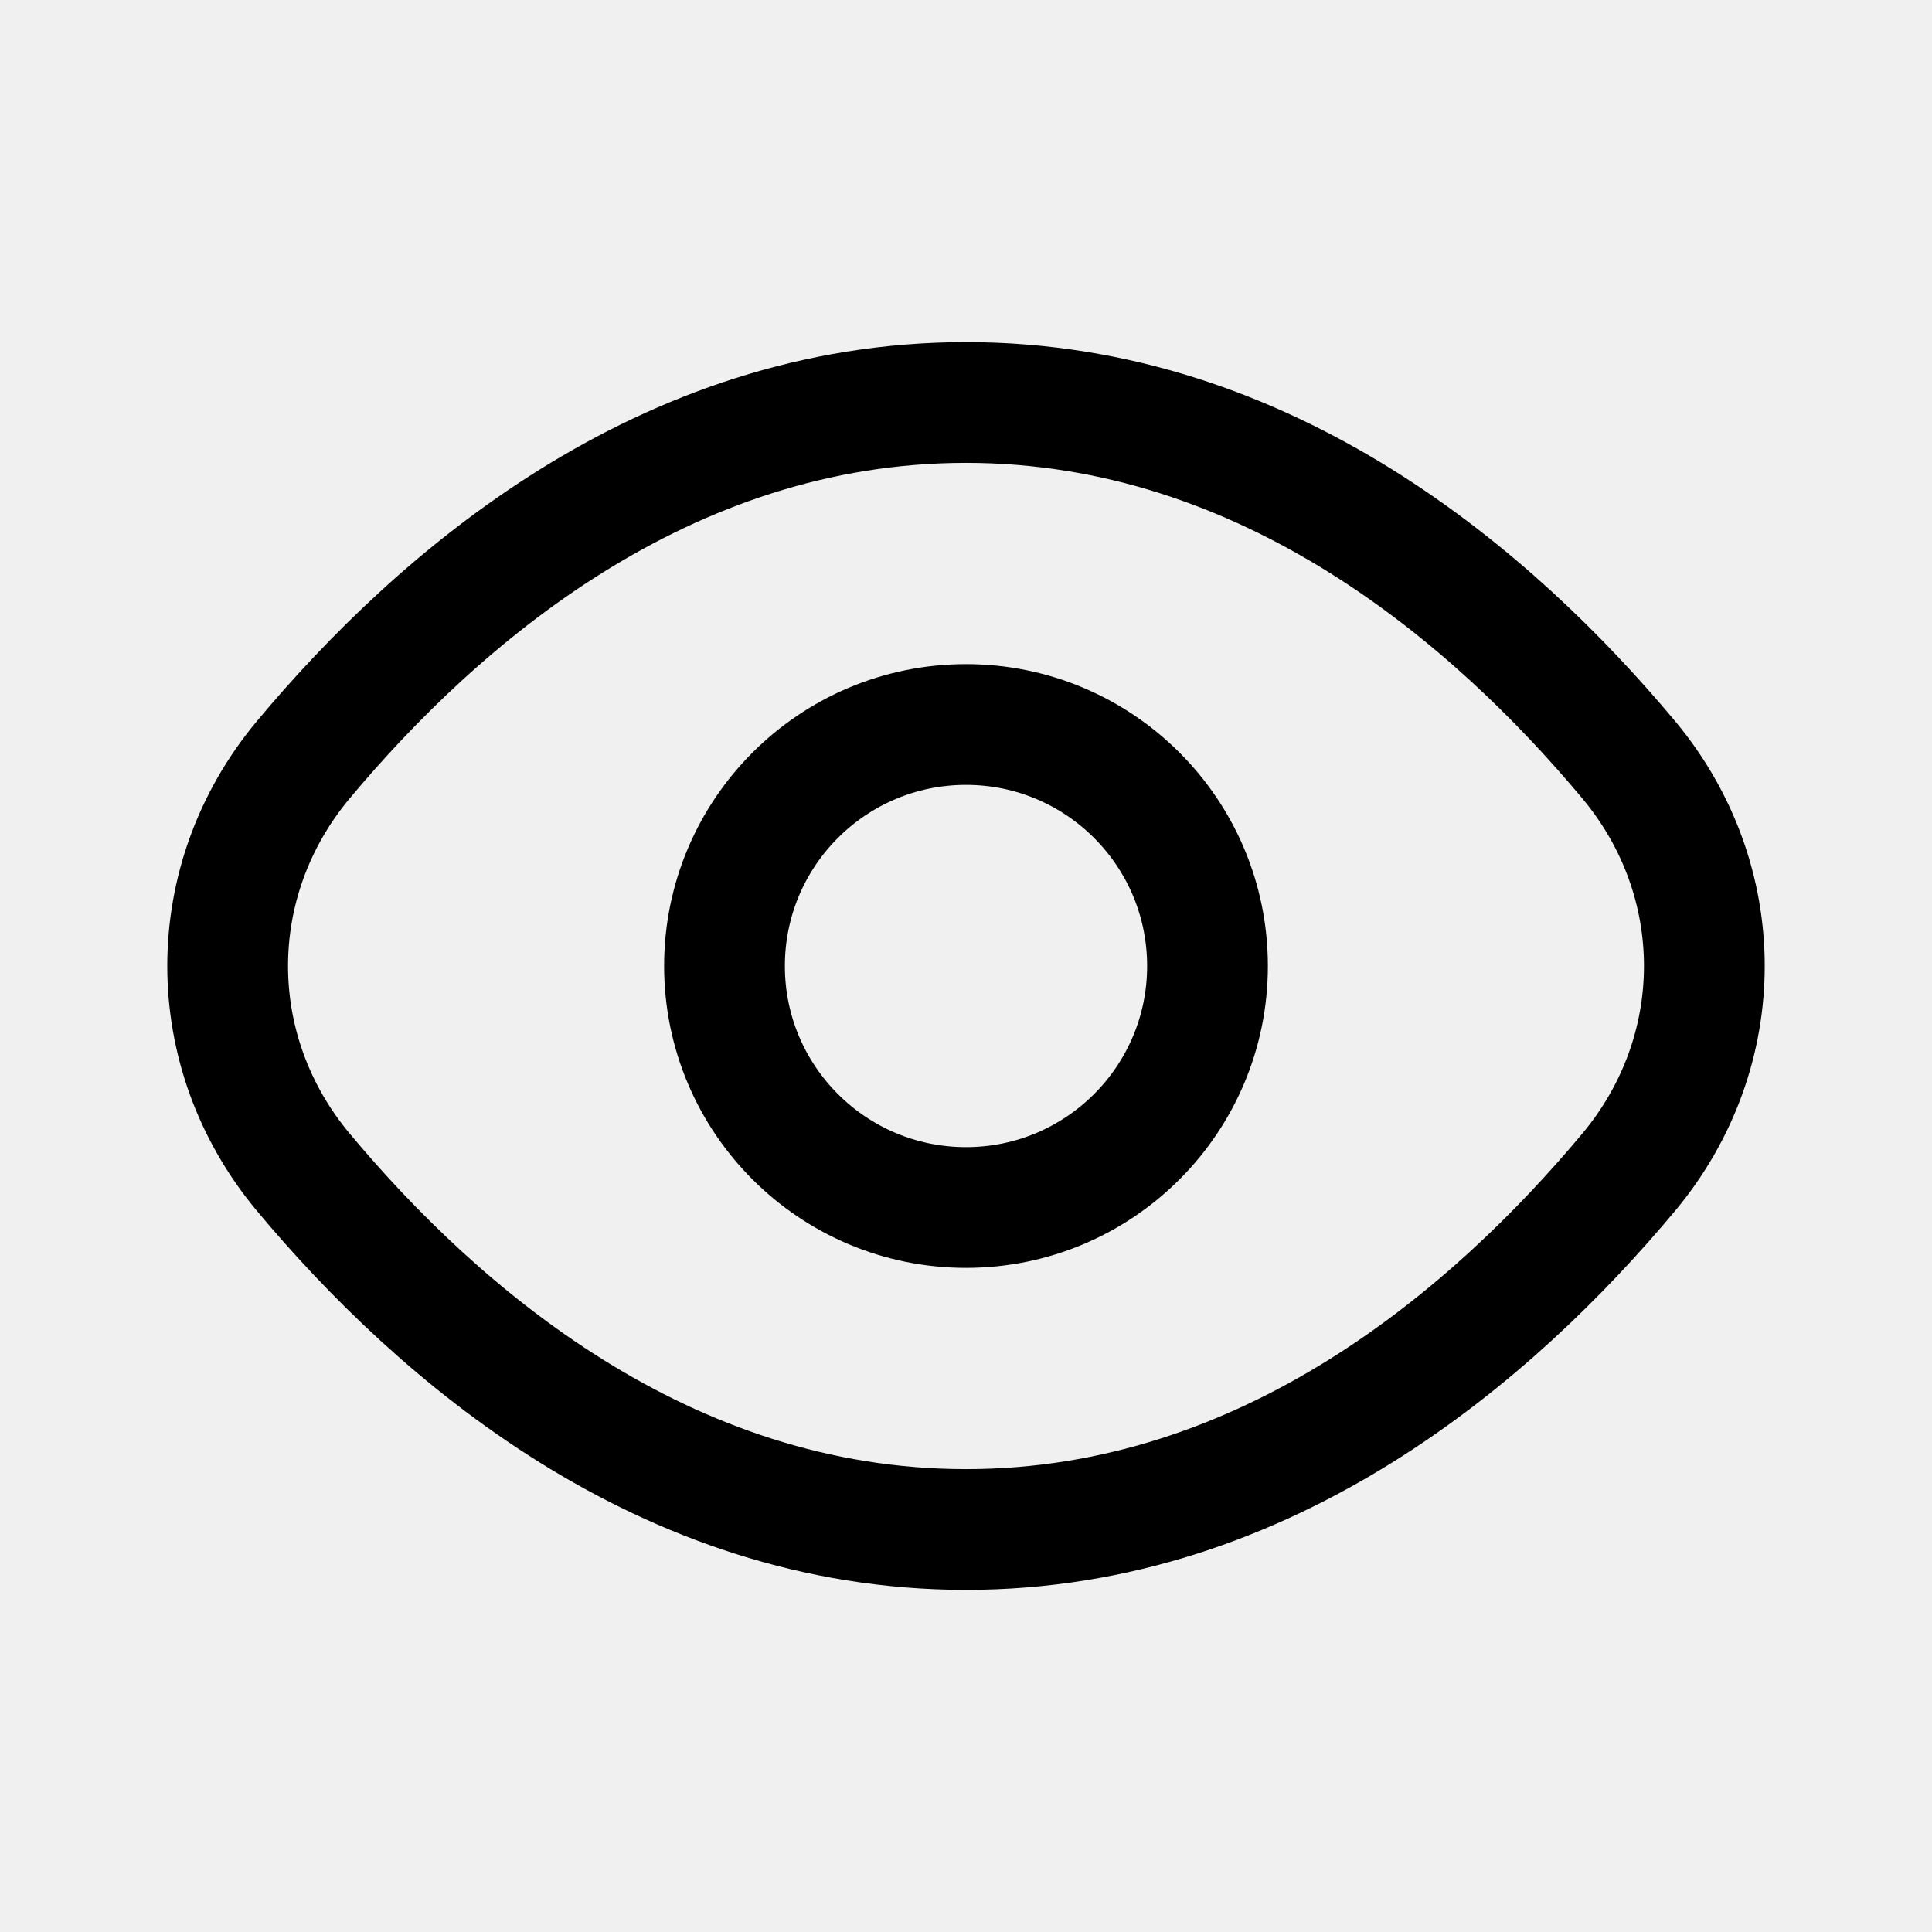
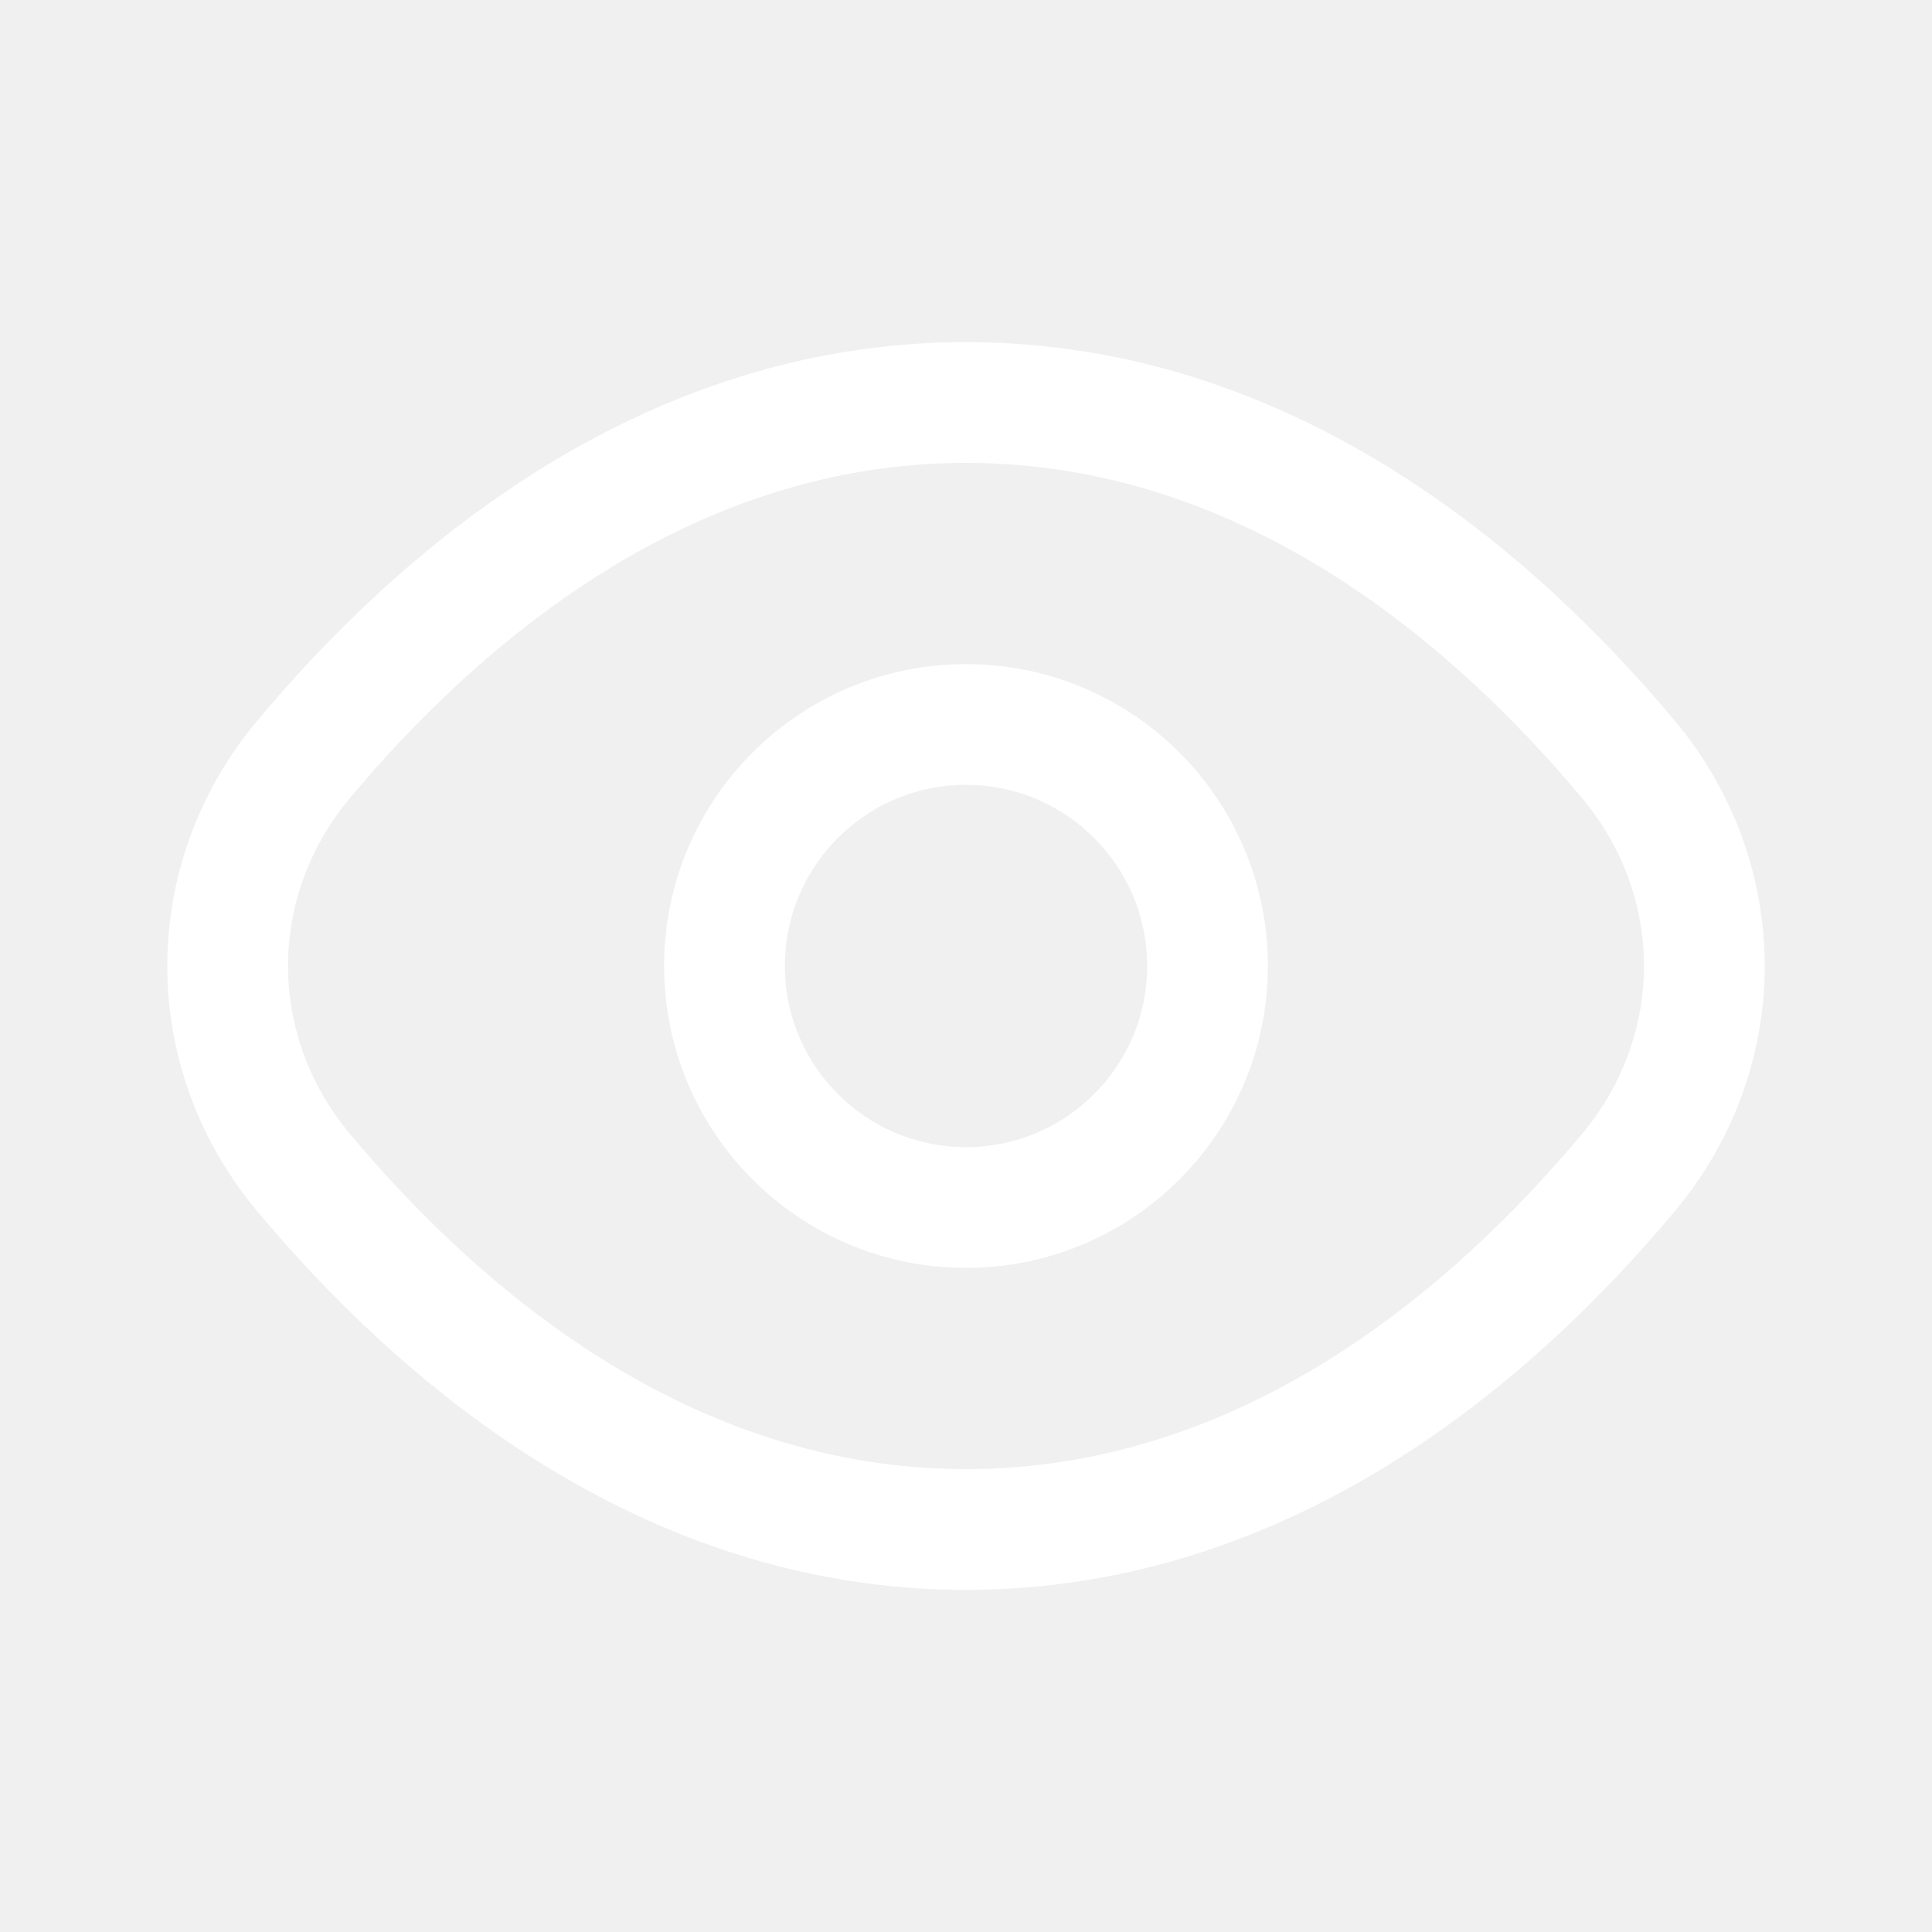
<svg xmlns="http://www.w3.org/2000/svg" width="800px" height="800px" viewBox="0 0 24 24" fill="none">
-   <path d="M12 5C8.243 5 5.436 7.44 3.767 9.439C2.515 10.939 2.515 13.061 3.767 14.561C5.436 16.56 8.243 19 12 19C15.757 19 18.564 16.56 20.233 14.561C21.485 13.061 21.485 10.939 20.233 9.439C18.564 7.44 15.757 5 12 5Z" stroke="#000000" stroke-width="1.5" stroke-linecap="round" stroke-linejoin="round" />
-   <path d="M12 15C13.657 15 15 13.657 15 12C15 10.343 13.657 9 12 9C10.343 9 9 10.343 9 12C9 13.657 10.343 15 12 15Z" stroke="#000000" stroke-width="1.5" stroke-linecap="round" stroke-linejoin="round" />
+   <path d="M12 5C8.243 5 5.436 7.44 3.767 9.439C2.515 10.939 2.515 13.061 3.767 14.561C5.436 16.56 8.243 19 12 19C15.757 19 18.564 16.56 20.233 14.561C21.485 13.061 21.485 10.939 20.233 9.439C18.564 7.44 15.757 5 12 5Z" stroke="#ffffff" stroke-width="1.5" stroke-linecap="round" stroke-linejoin="round" />
+   <path d="M12 15C13.657 15 15 13.657 15 12C15 10.343 13.657 9 12 9C10.343 9 9 10.343 9 12C9 13.657 10.343 15 12 15Z" stroke="#ffffff" stroke-width="1.5" stroke-linecap="round" stroke-linejoin="round" />
</svg>
